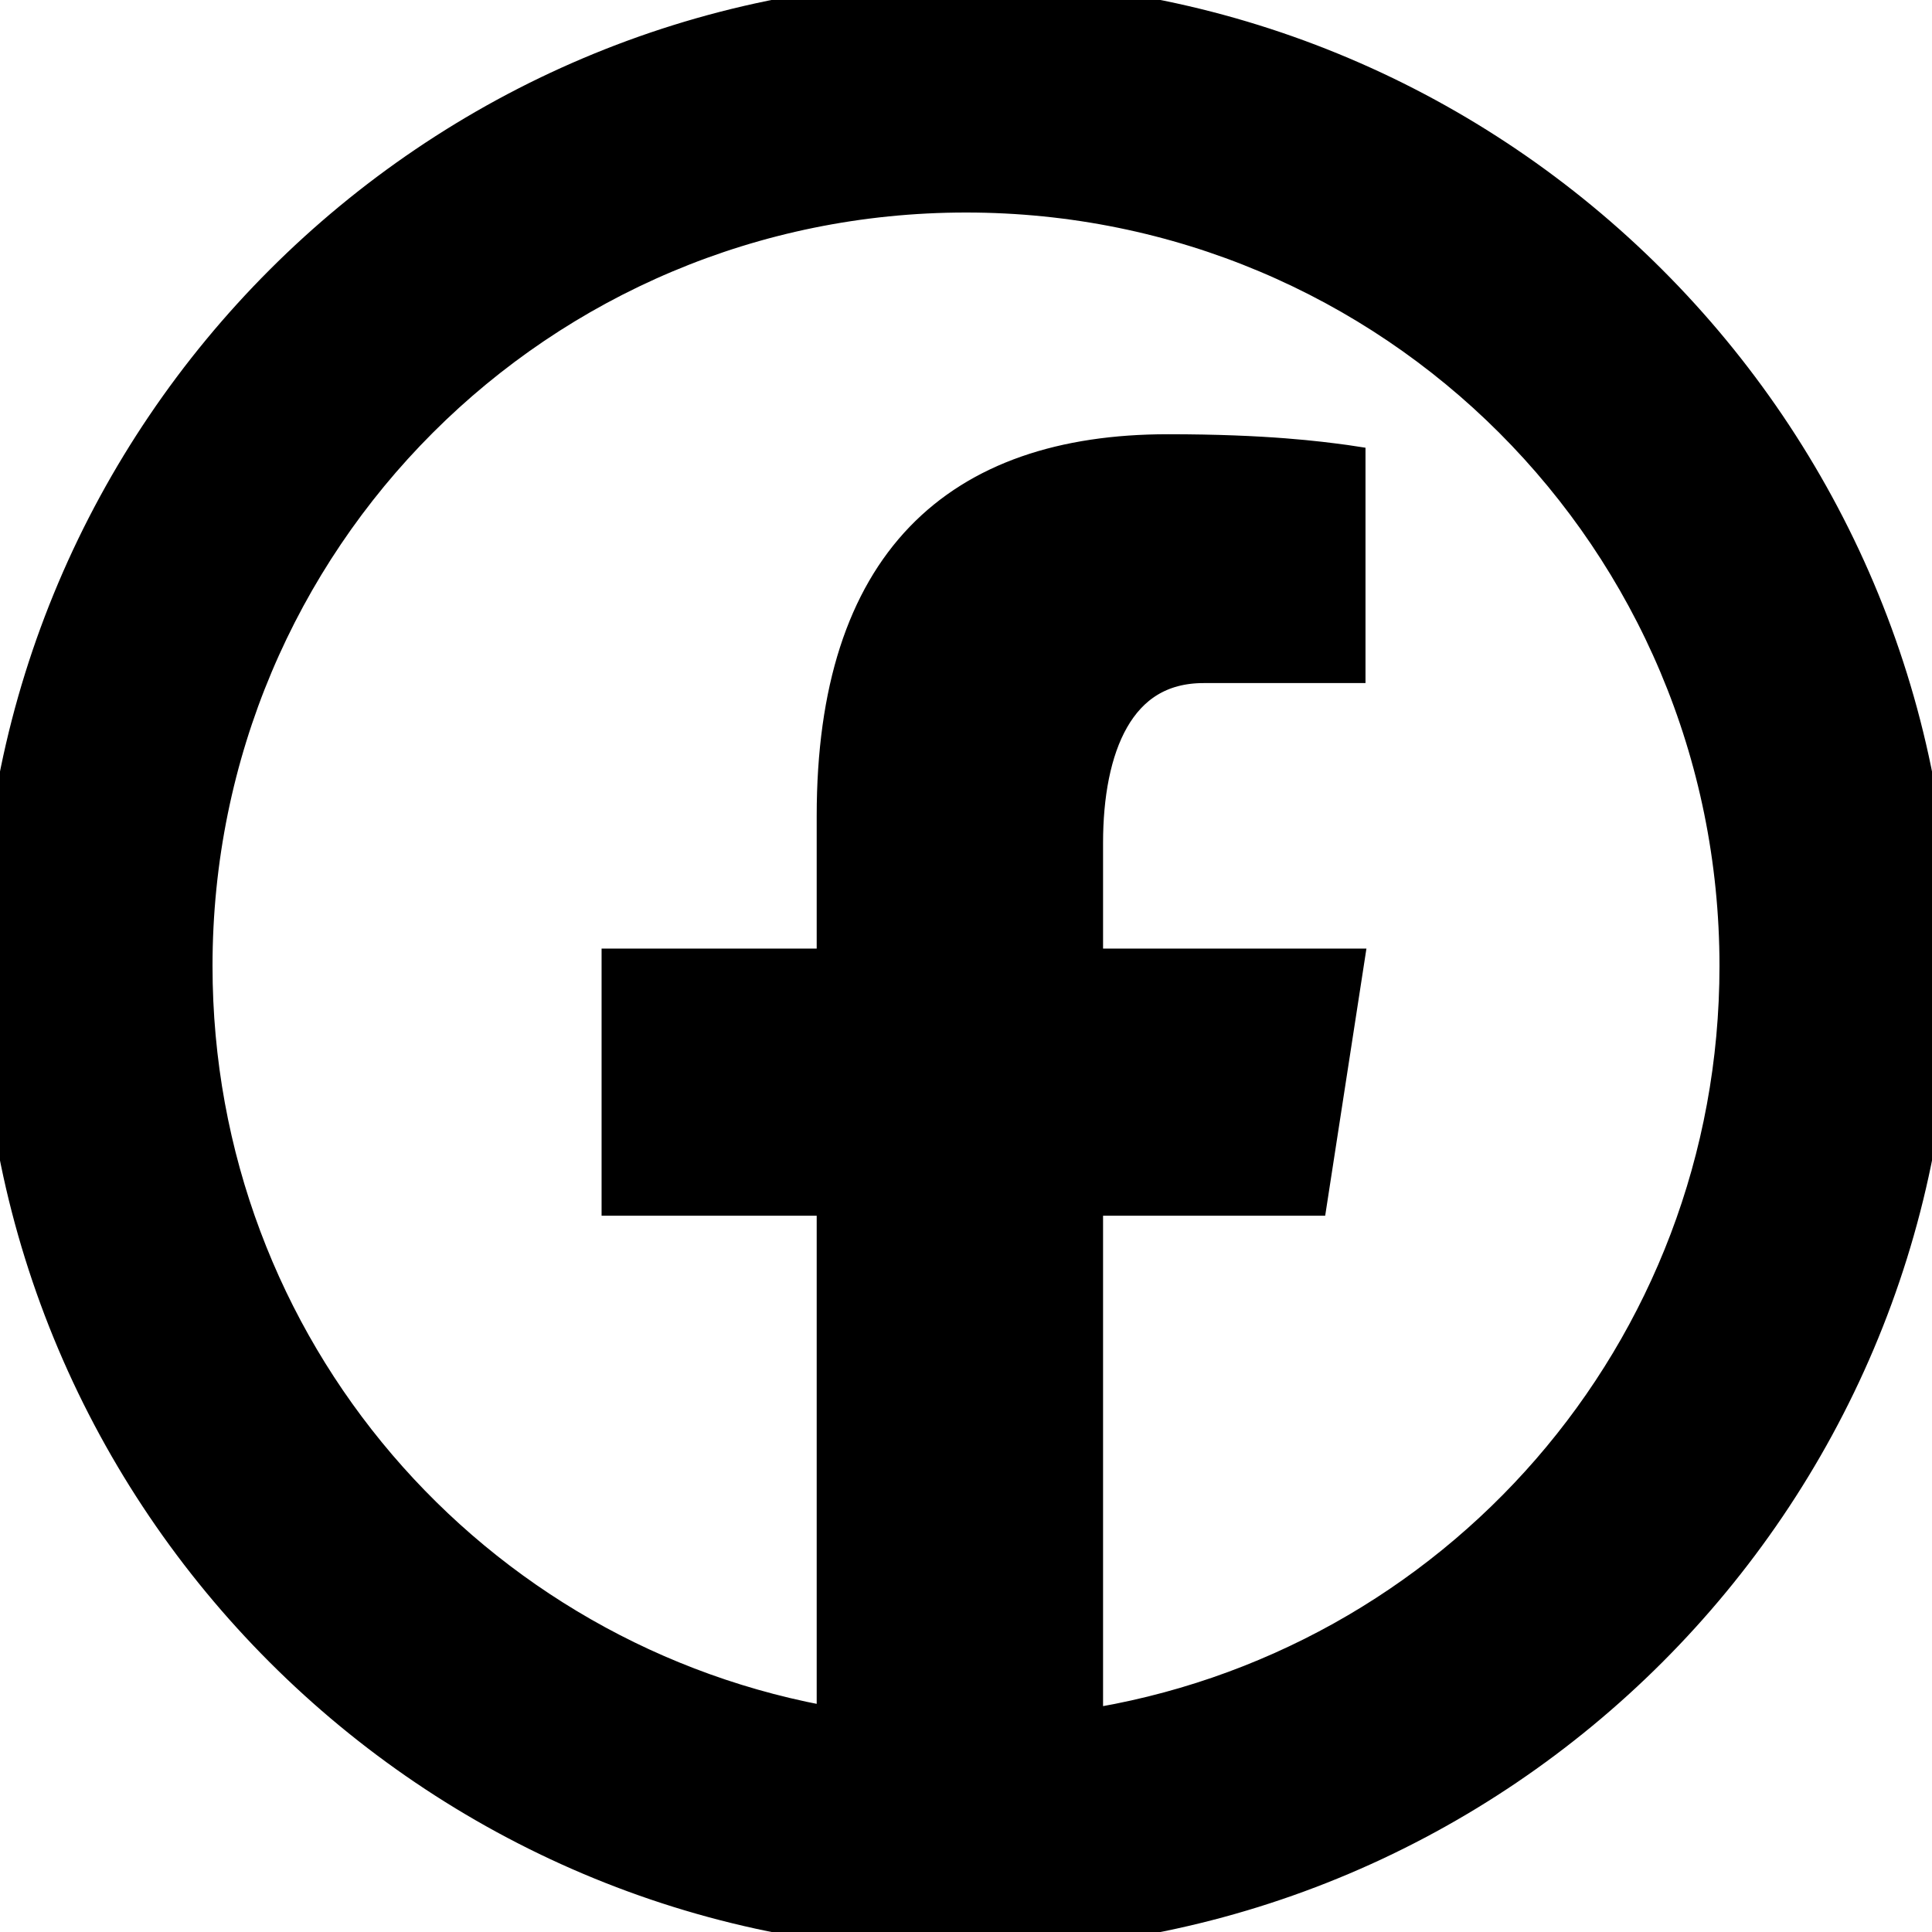
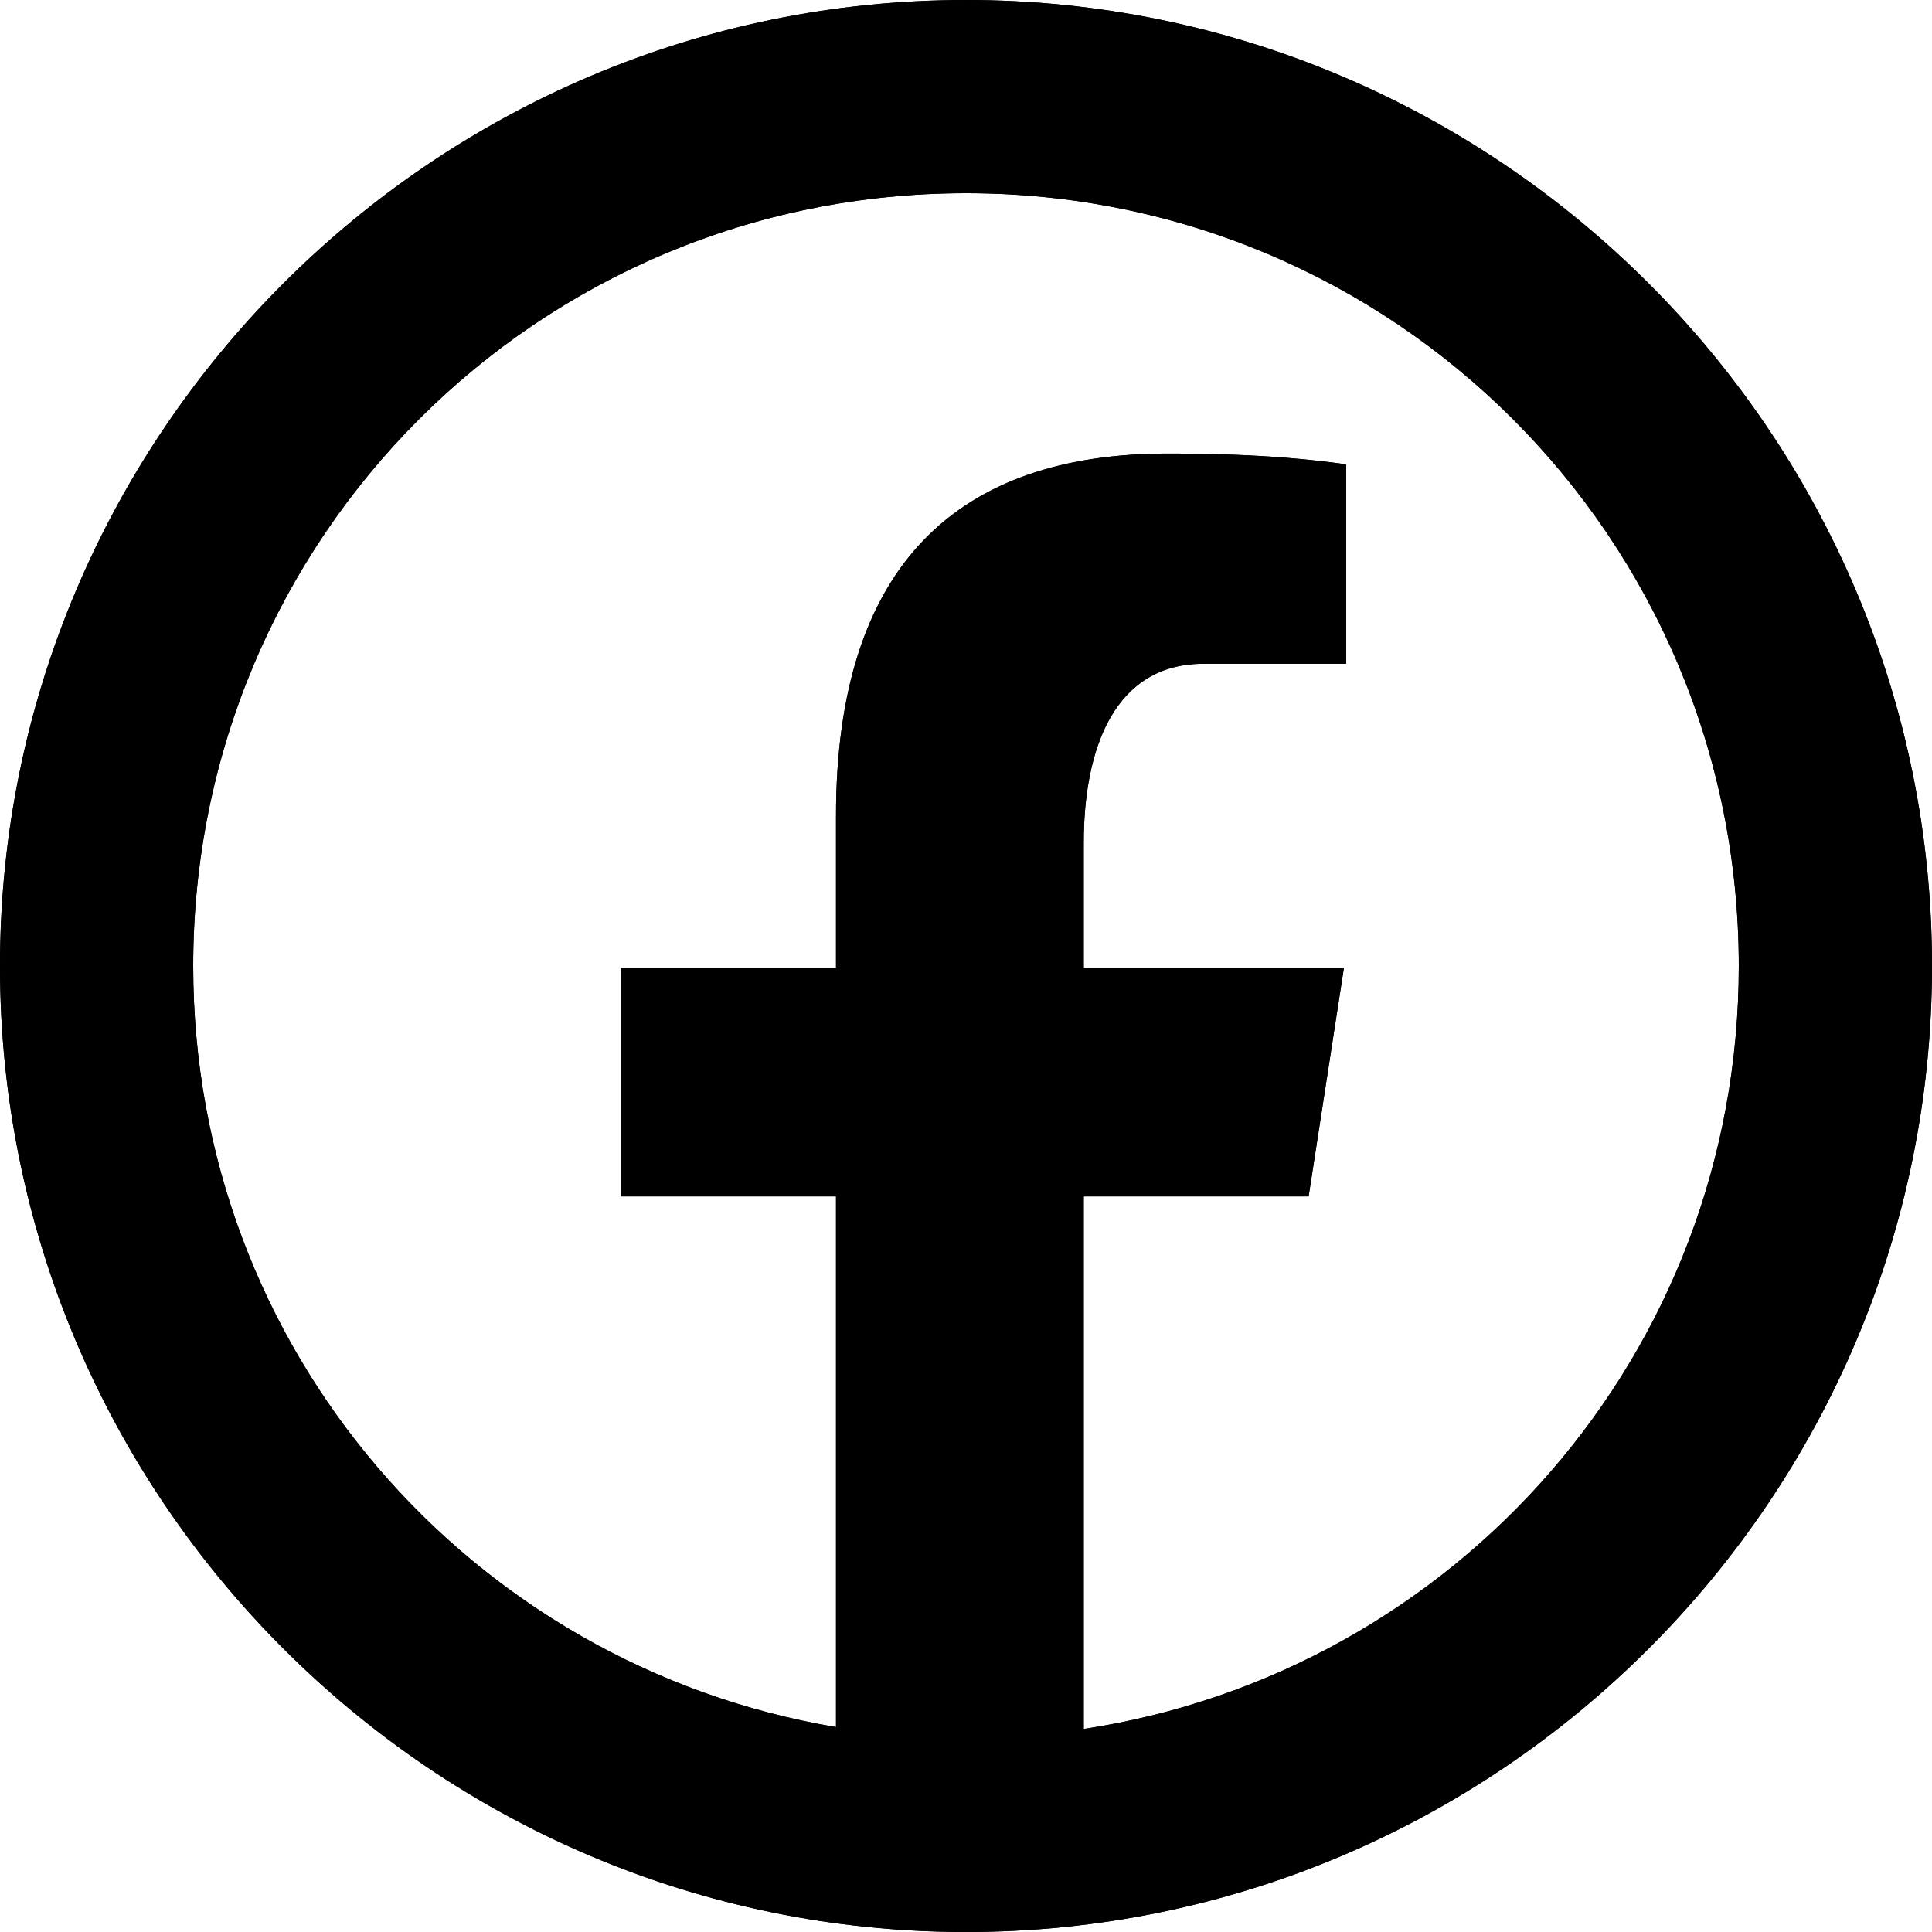
<svg xmlns="http://www.w3.org/2000/svg" width="50" height="50" viewBox="0 0 50 50" fill="black">
  <path d="M25 0C11.223 0 0 11.223 0 25C0 38.778 11.223 50 25 50C38.778 50 50 38.778 50 25C50 11.223 38.778 0 25 0ZM25 5C36.075 5 45 13.925 45 25C45 35.036 37.663 43.282 28.047 44.746V30.962H33.867L34.78 25.049H28.047V21.816C28.047 19.359 28.848 17.178 31.148 17.178H34.839V12.017L34.806 12.012C34.143 11.923 32.774 11.738 30.225 11.738C24.81 11.738 21.636 14.598 21.636 21.113V25.049H16.069V30.962H21.636V44.697C12.176 43.102 5 34.926 5 25C5 13.925 13.925 5 25 5Z" fill="black" />
-   <path d="M25 0C11.223 0 0 11.223 0 25C0 38.778 11.223 50 25 50C38.778 50 50 38.778 50 25C50 11.223 38.778 0 25 0ZM25 5C36.075 5 45 13.925 45 25C45 35.036 37.663 43.282 28.047 44.746V30.962H33.867L34.78 25.049H28.047V21.816C28.047 19.359 28.848 17.178 31.148 17.178H34.839V12.017L34.806 12.012C34.143 11.923 32.774 11.738 30.225 11.738C24.81 11.738 21.636 14.598 21.636 21.113V25.049H16.069V30.962H21.636V44.697C12.176 43.102 5 34.926 5 25C5 13.925 13.925 5 25 5Z" stroke="black" />
+   <path d="M25 0C11.223 0 0 11.223 0 25C0 38.778 11.223 50 25 50C38.778 50 50 38.778 50 25C50 11.223 38.778 0 25 0ZM25 5C36.075 5 45 13.925 45 25C45 35.036 37.663 43.282 28.047 44.746V30.962H33.867L34.78 25.049H28.047V21.816C28.047 19.359 28.848 17.178 31.148 17.178H34.839V12.017L34.806 12.012C34.143 11.923 32.774 11.738 30.225 11.738C24.81 11.738 21.636 14.598 21.636 21.113V25.049H16.069V30.962H21.636V44.697C12.176 43.102 5 34.926 5 25C5 13.925 13.925 5 25 5Z" stroke="" />
</svg>
